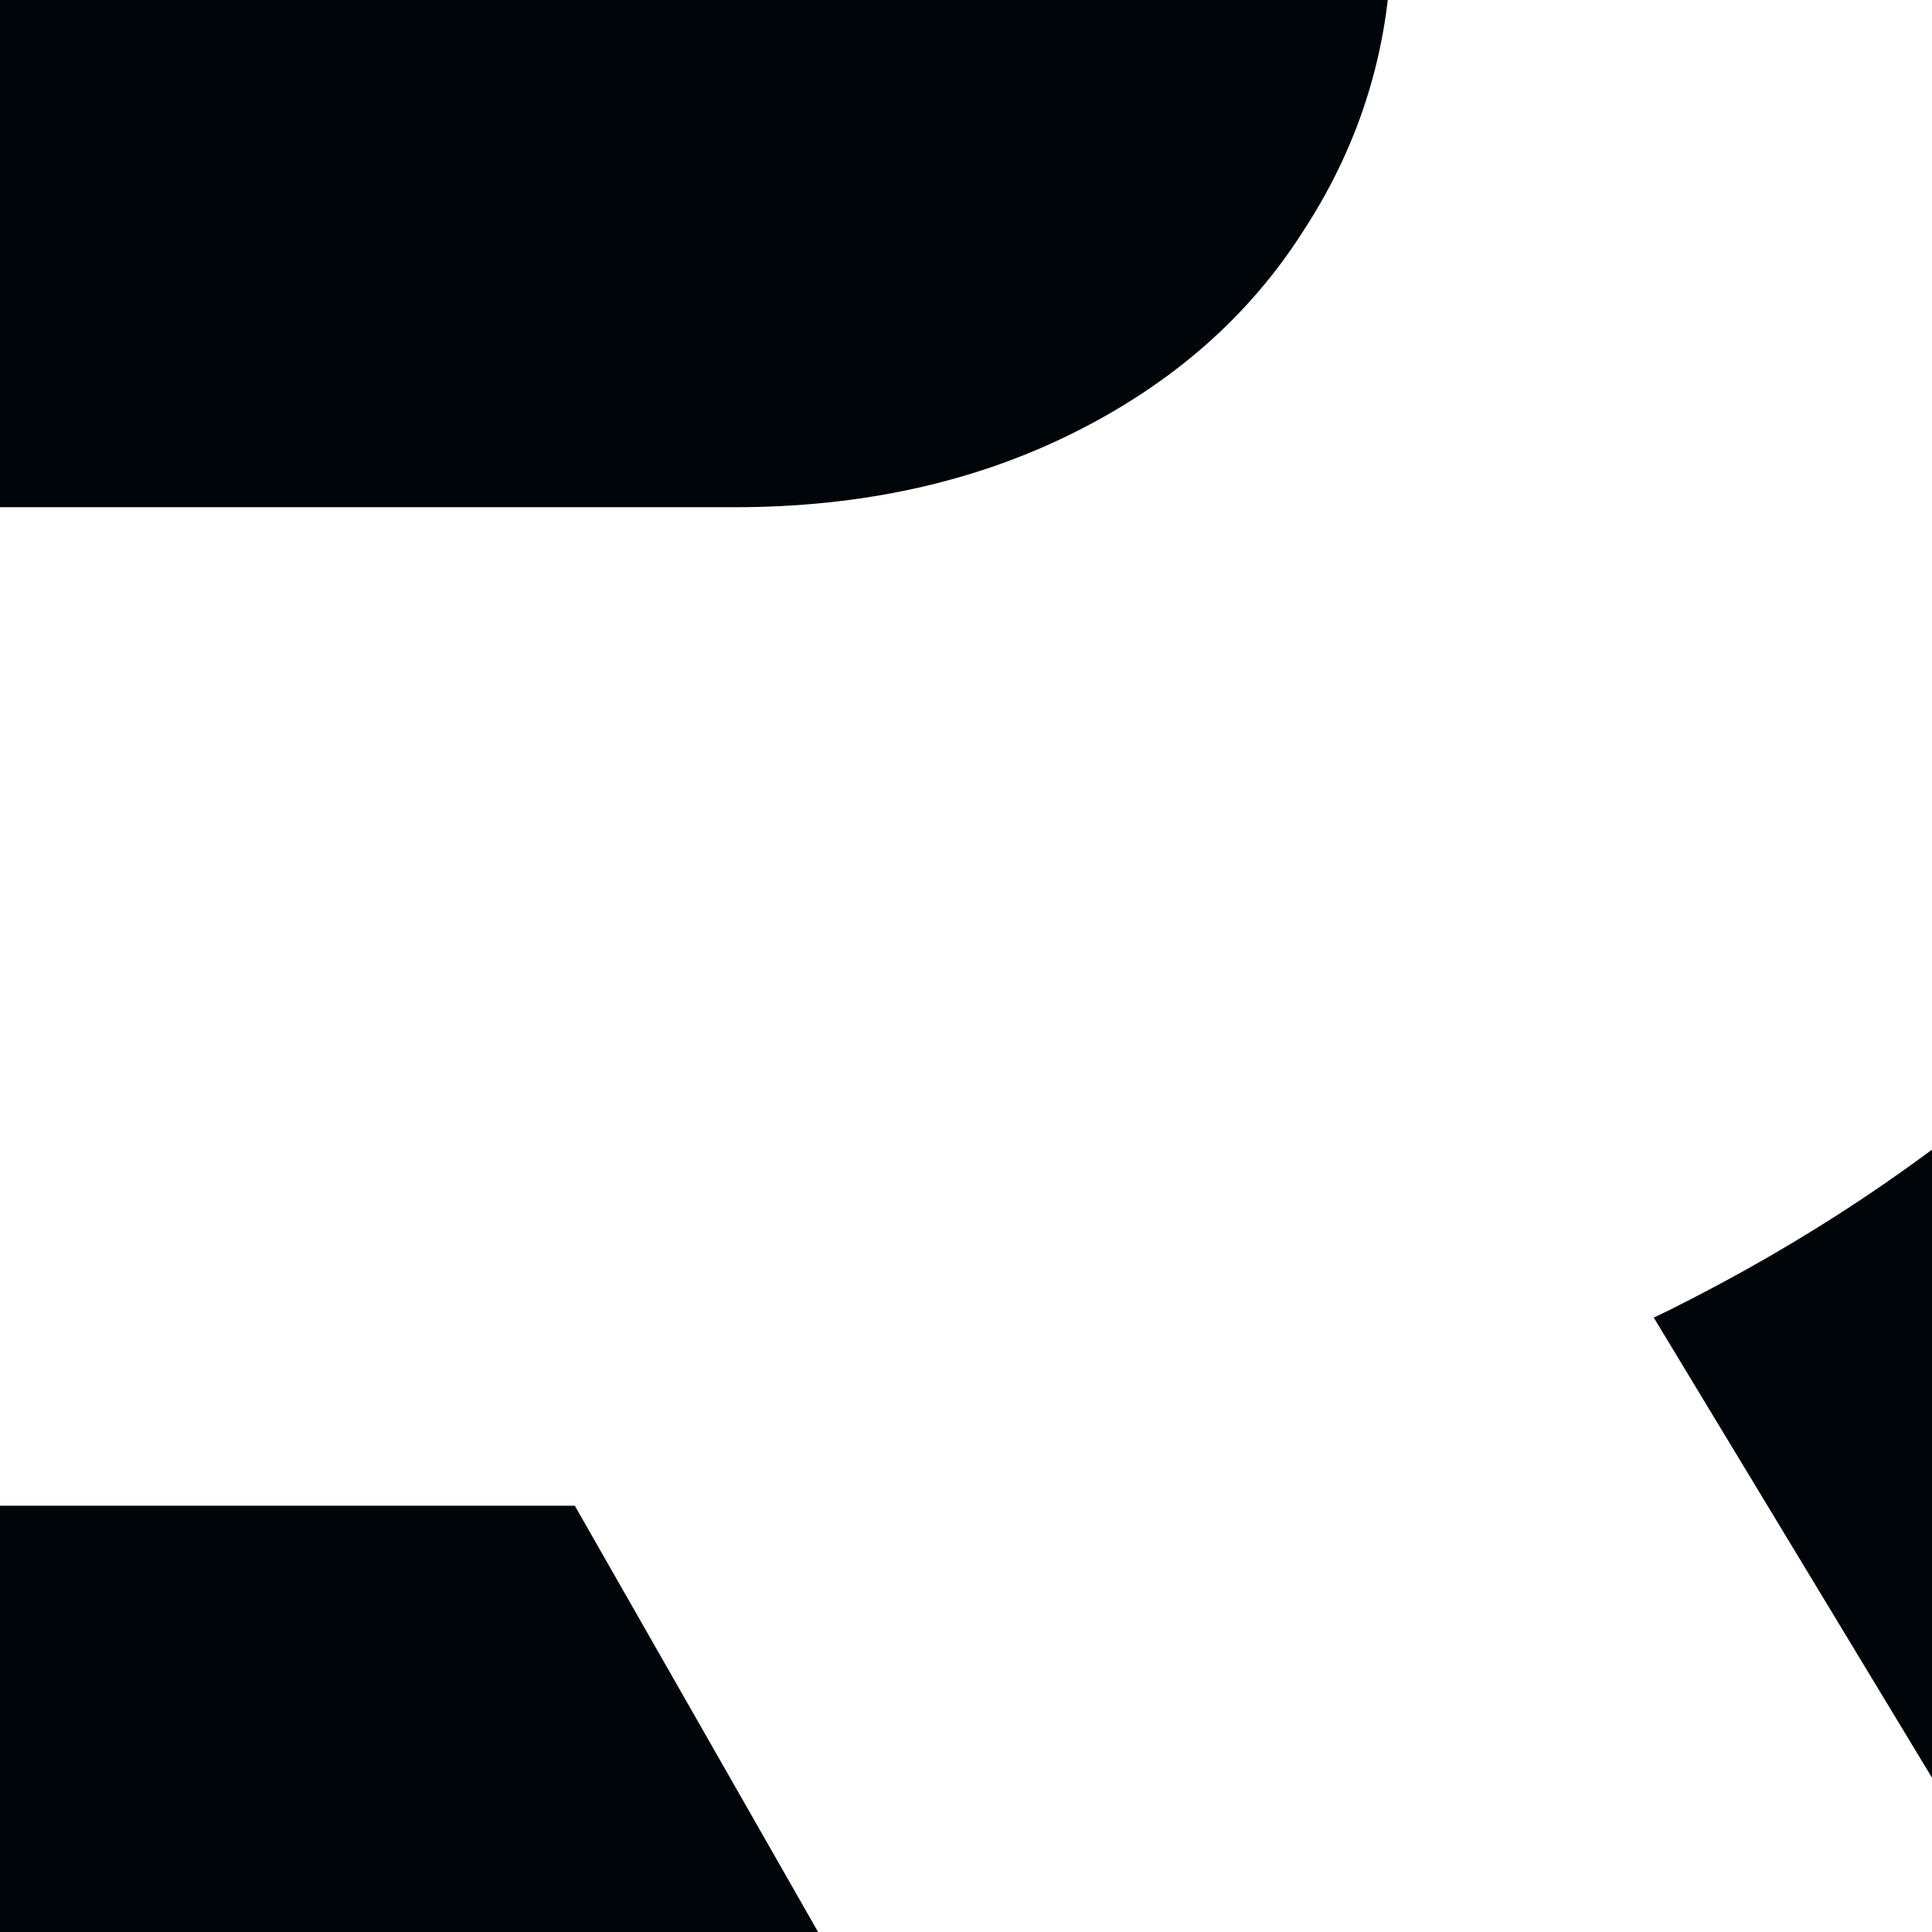
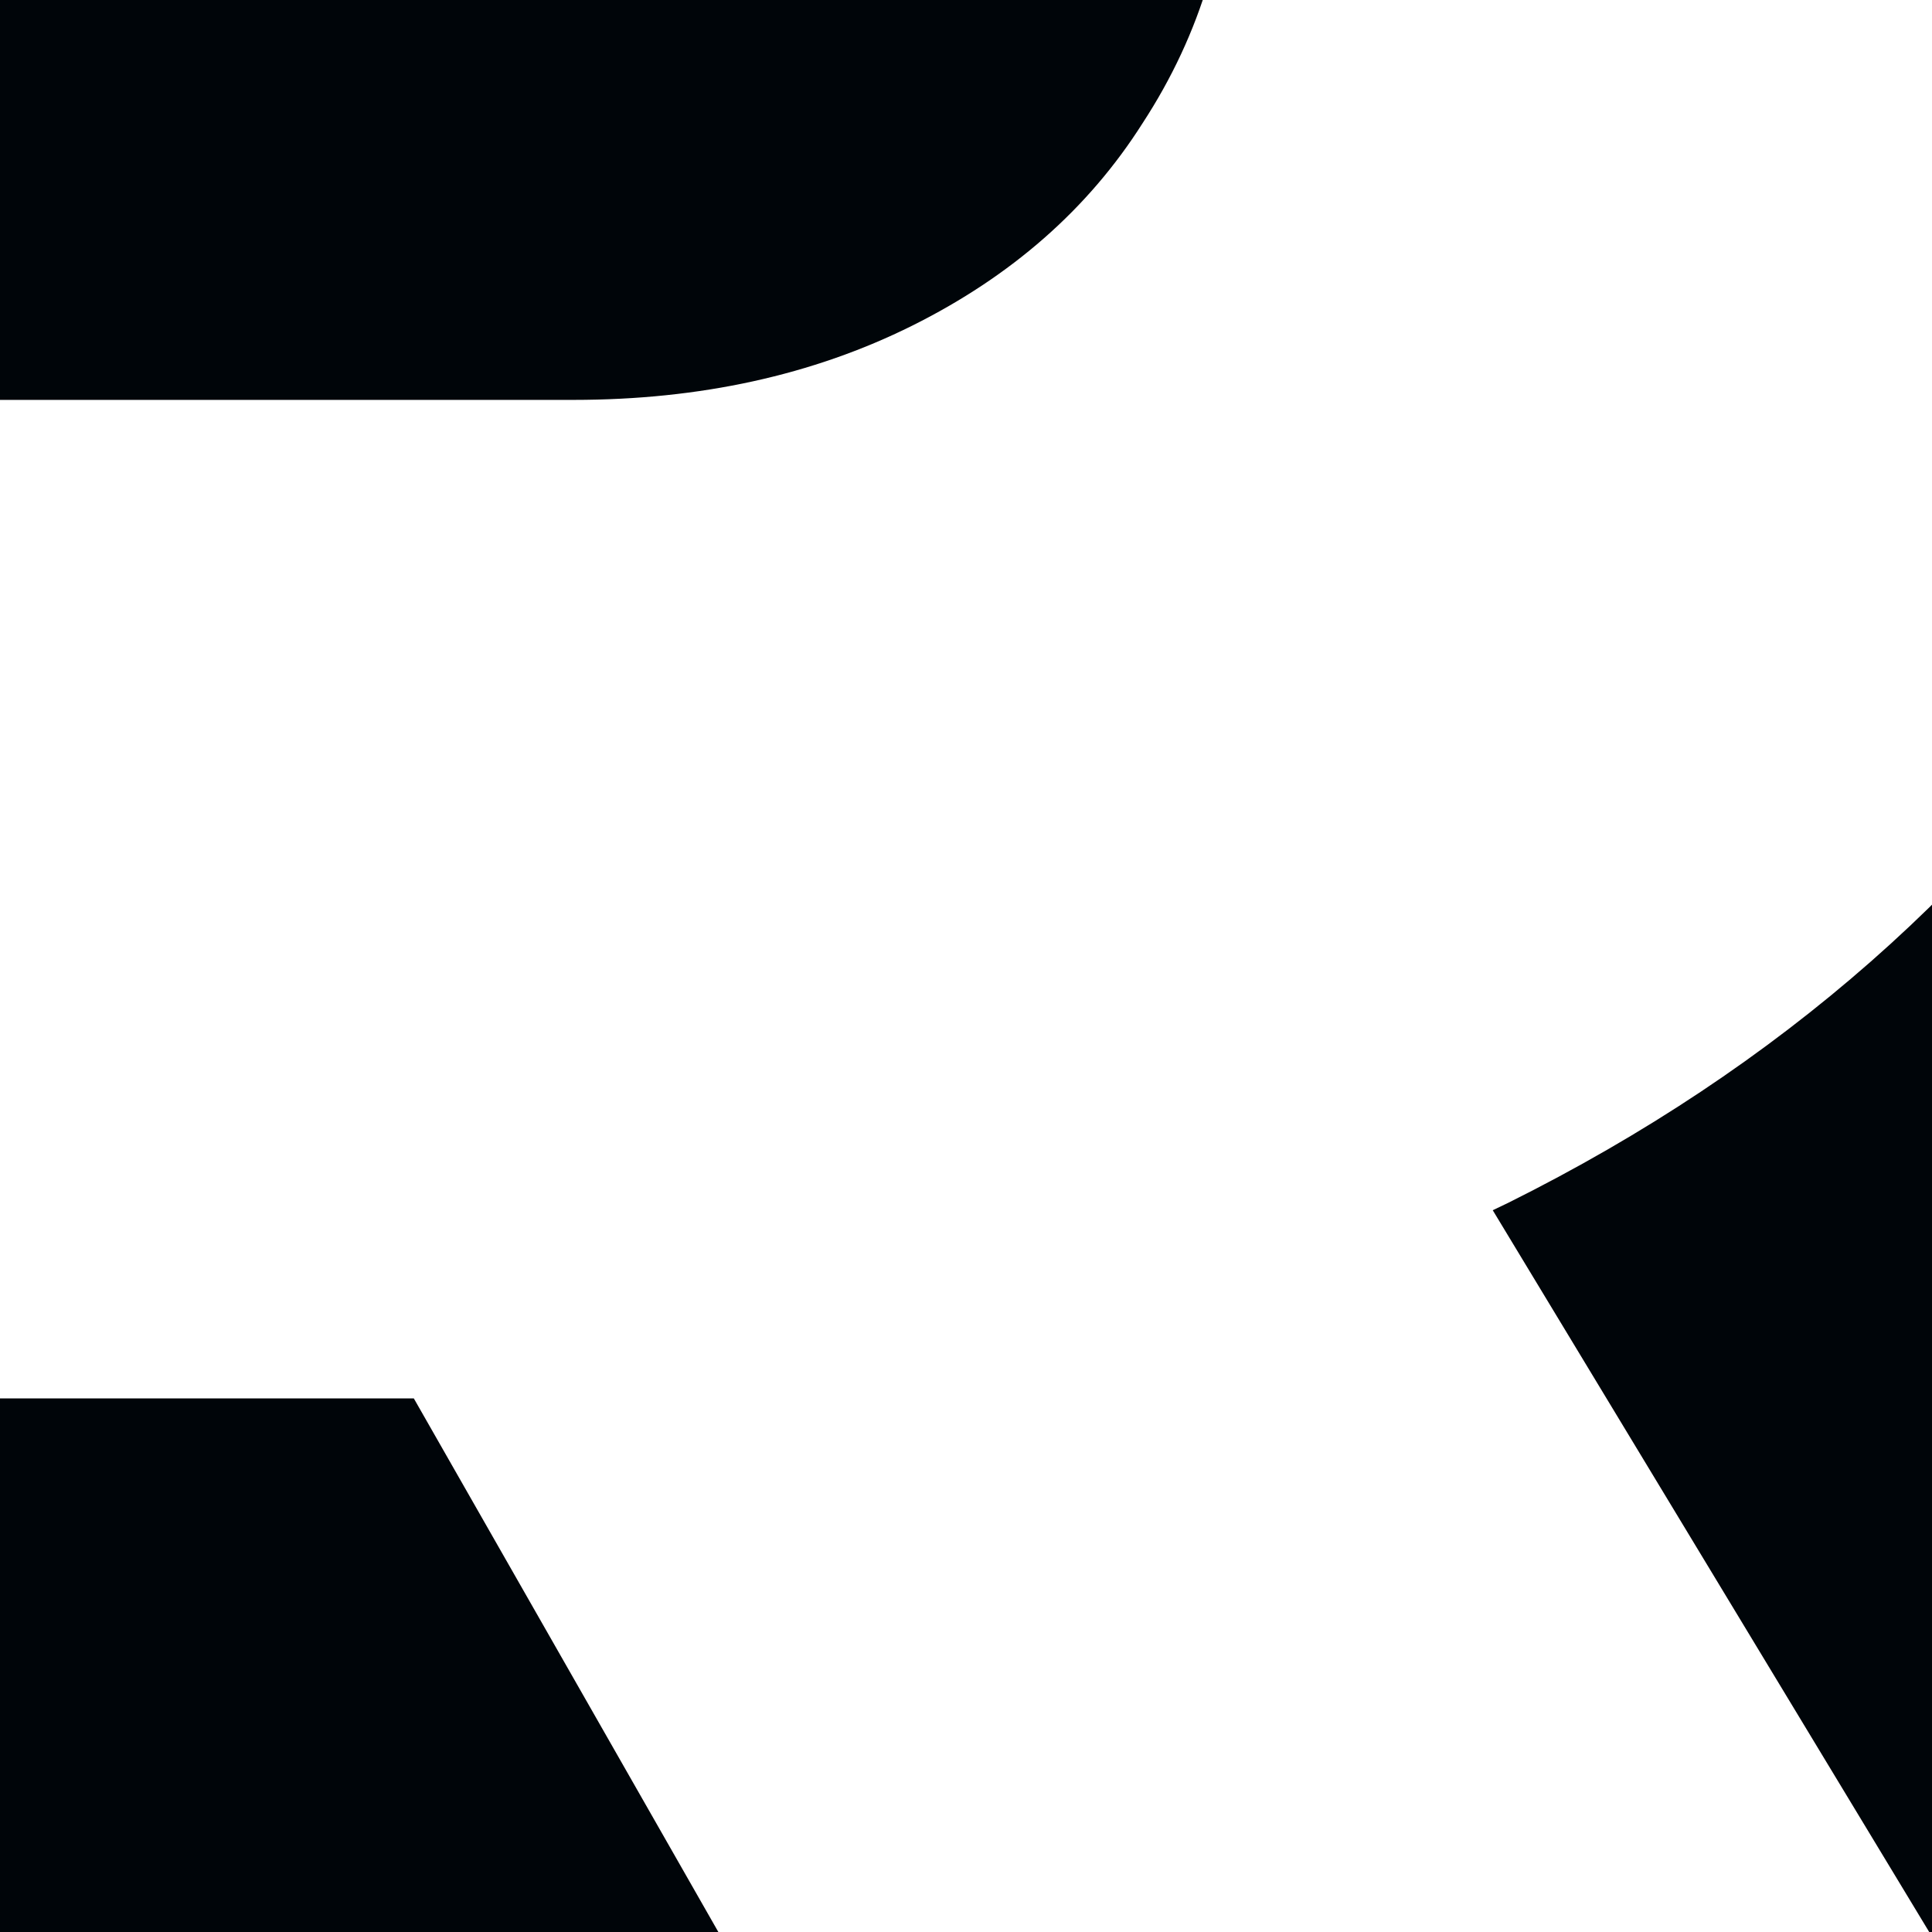
<svg xmlns="http://www.w3.org/2000/svg" width="180" height="180" viewBox="0 0 180 180" fill="none">
-   <g clip-path="url(#clip0_11_84)">
+   <g clip-path="url(#clip0_12_2)">
    <rect width="180" height="180" fill="#000509" />
-     <path d="M-102 288V-152H71.582C103.563 -152 131.967 -145.714 156.794 -133.143C181.622 -120.99 200.979 -103.809 214.865 -81.6C229.173 -59.809 236.326 -34.667 236.326 -6.171C236.326 22.324 229.173 47.676 214.865 69.886C200.558 92.095 180.78 109.486 155.532 122.057C130.704 134.21 102.09 140.286 69.688 140.286H-0.376V288H-102ZM137.858 288L38.128 113.257L114.504 57.314L254 288H137.858ZM-0.376 47.257H68.425C80.208 47.257 90.728 44.952 99.986 40.343C109.243 35.733 116.397 29.448 121.447 21.486C126.917 13.105 129.652 3.886 129.652 -6.171C129.652 -21.676 123.761 -34.457 111.979 -44.514C100.617 -54.571 85.468 -59.6 66.532 -59.6H-0.376V47.257Z" fill="white" />
+     <path d="M-117 278V-162H56.582C88.563 -162 116.967 -155.714 141.794 -143.143C166.622 -130.99 185.979 -113.809 199.865 -91.6C214.173 -69.809 221.326 -44.667 221.326 -16.171C221.326 12.324 214.173 37.676 199.865 59.886C185.558 82.095 165.78 99.486 140.532 112.057C115.704 124.21 87.09 130.286 54.688 130.286H-15.376V278H-117ZM122.858 278L23.128 103.257L99.504 47.314L239 278H122.858ZM-15.376 37.257H53.425C65.208 37.257 75.728 34.952 84.986 30.343C94.243 25.733 101.397 19.448 106.447 11.486C111.917 3.105 114.652 -6.114 114.652 -16.171C114.652 -31.676 108.761 -44.457 96.979 -54.514C85.617 -64.571 70.468 -69.6 51.532 -69.6H-15.376V37.257Z" fill="white" />
  </g>
  <defs>
-     <clipPath id="clip0_11_84">
+     <clipPath id="clip0_12_2">
      <rect width="180" height="180" fill="white" />
    </clipPath>
  </defs>
</svg>
